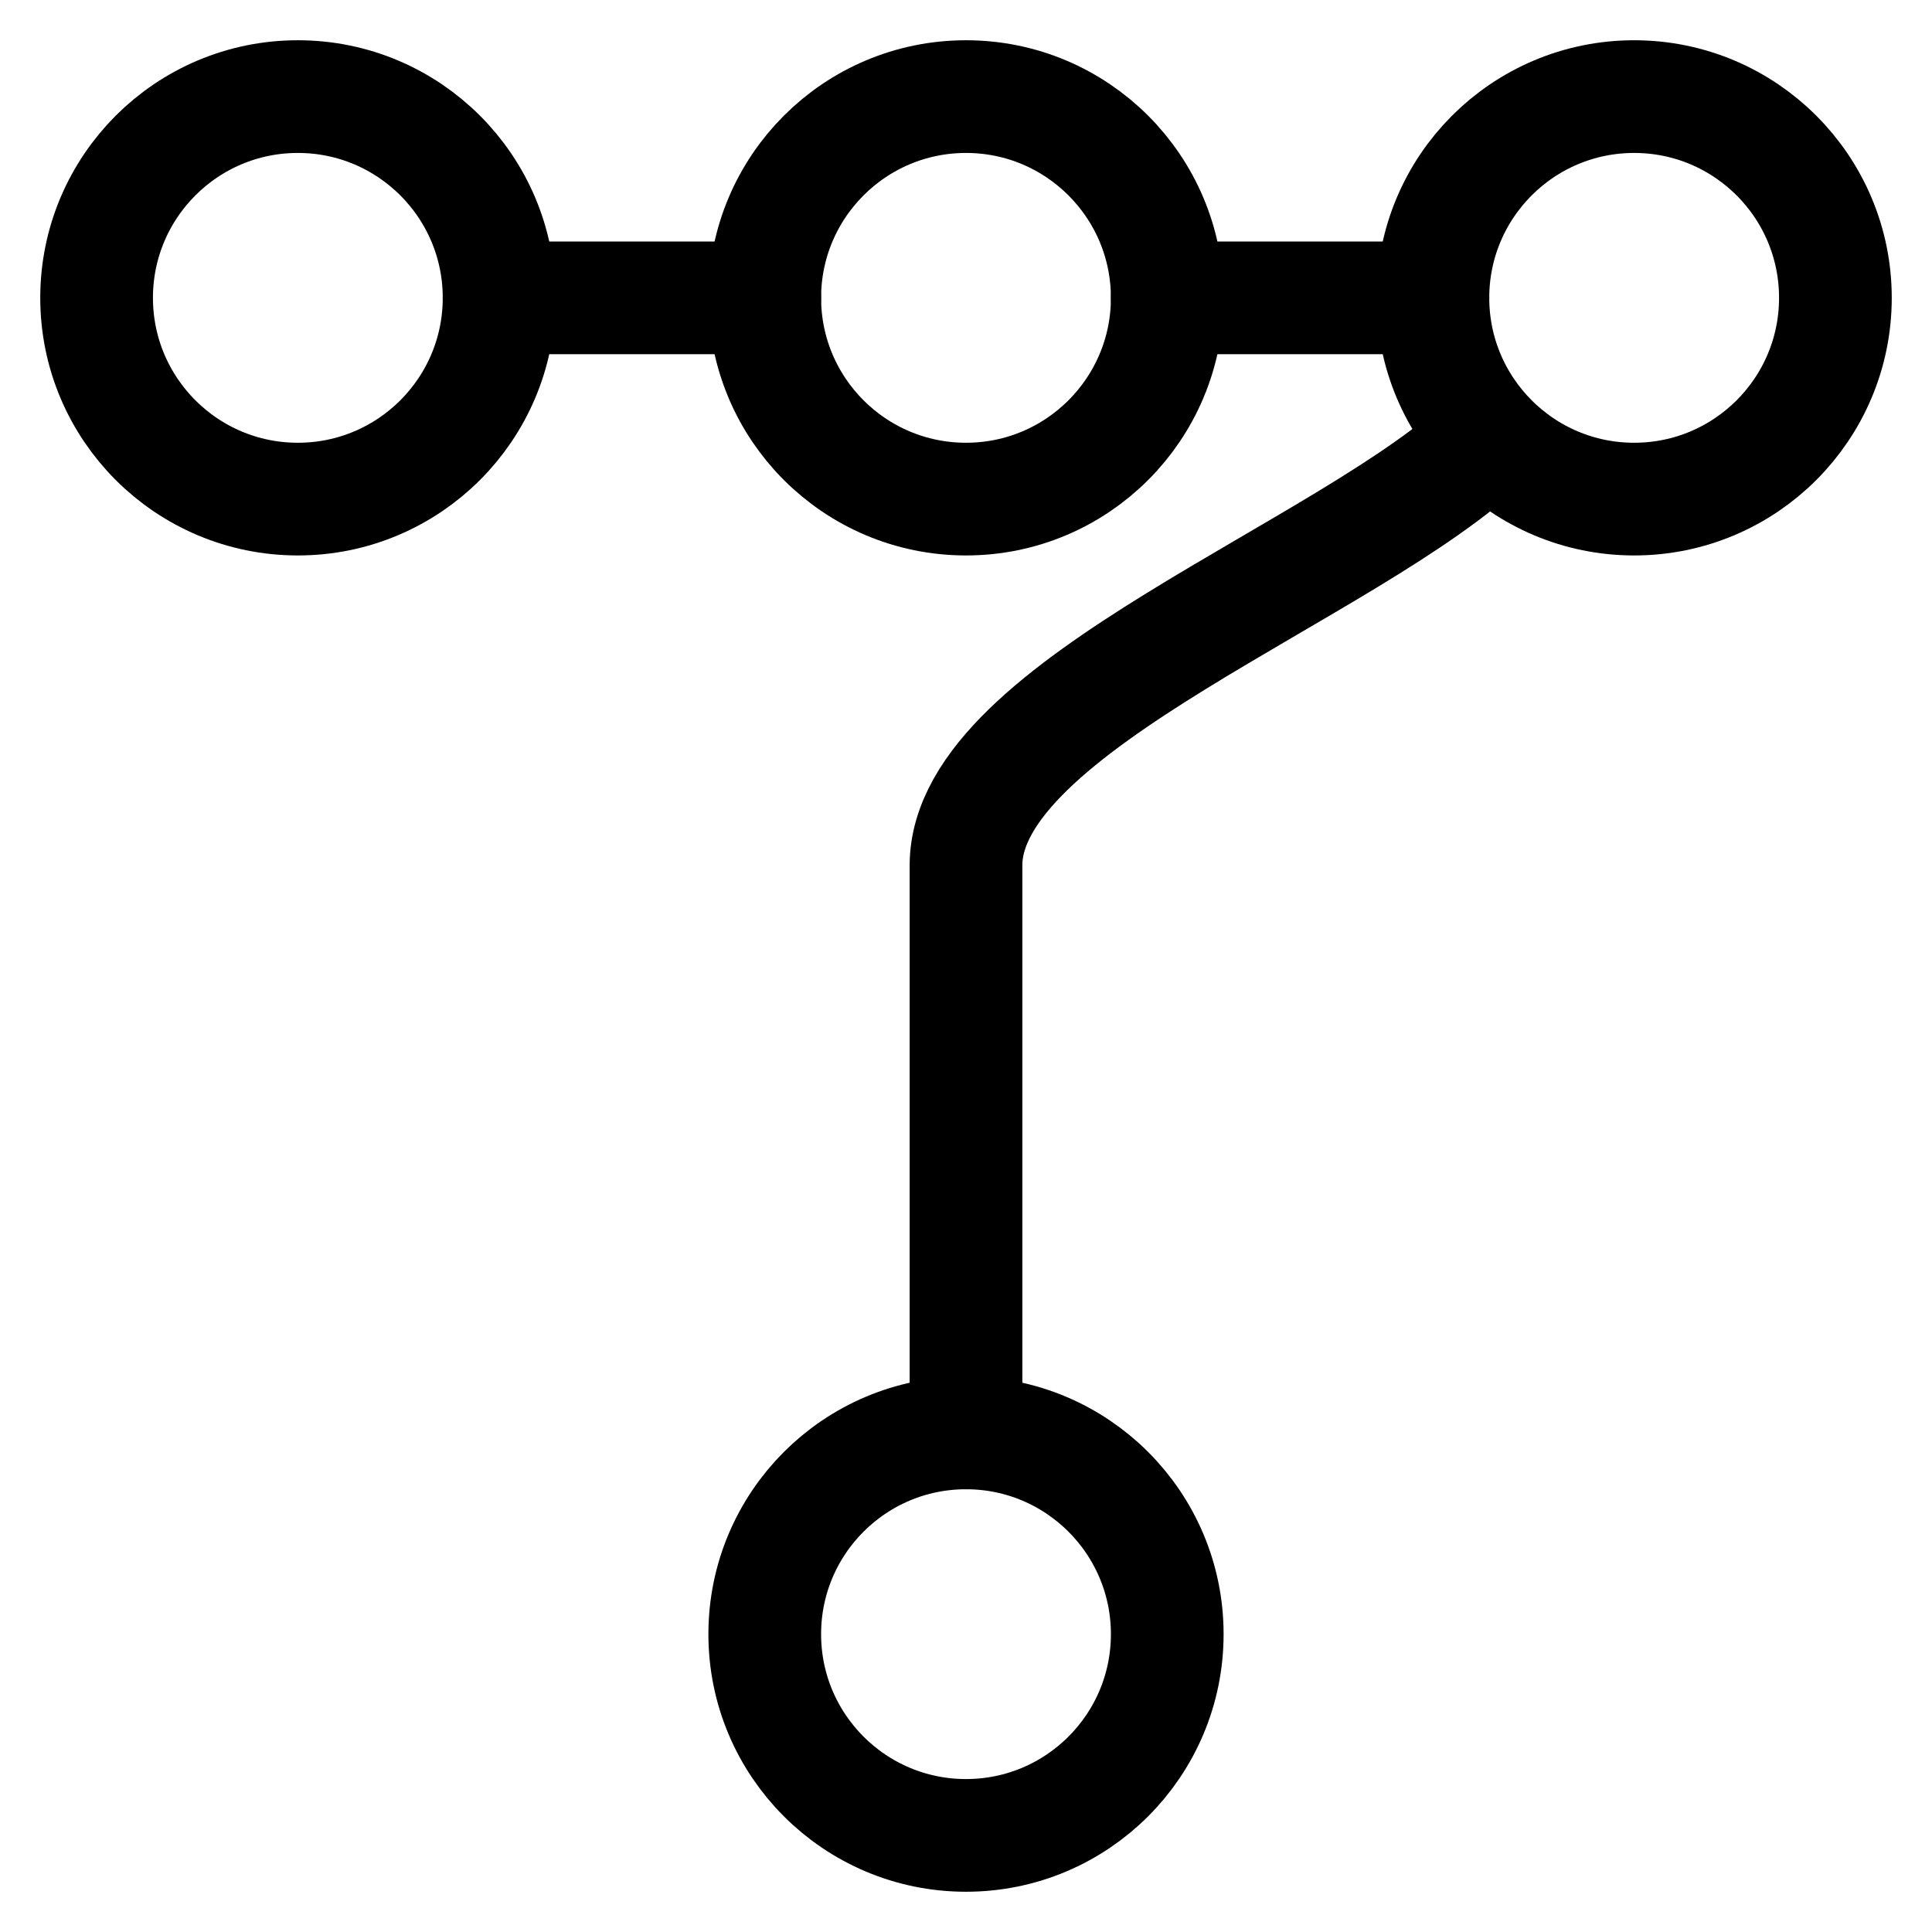
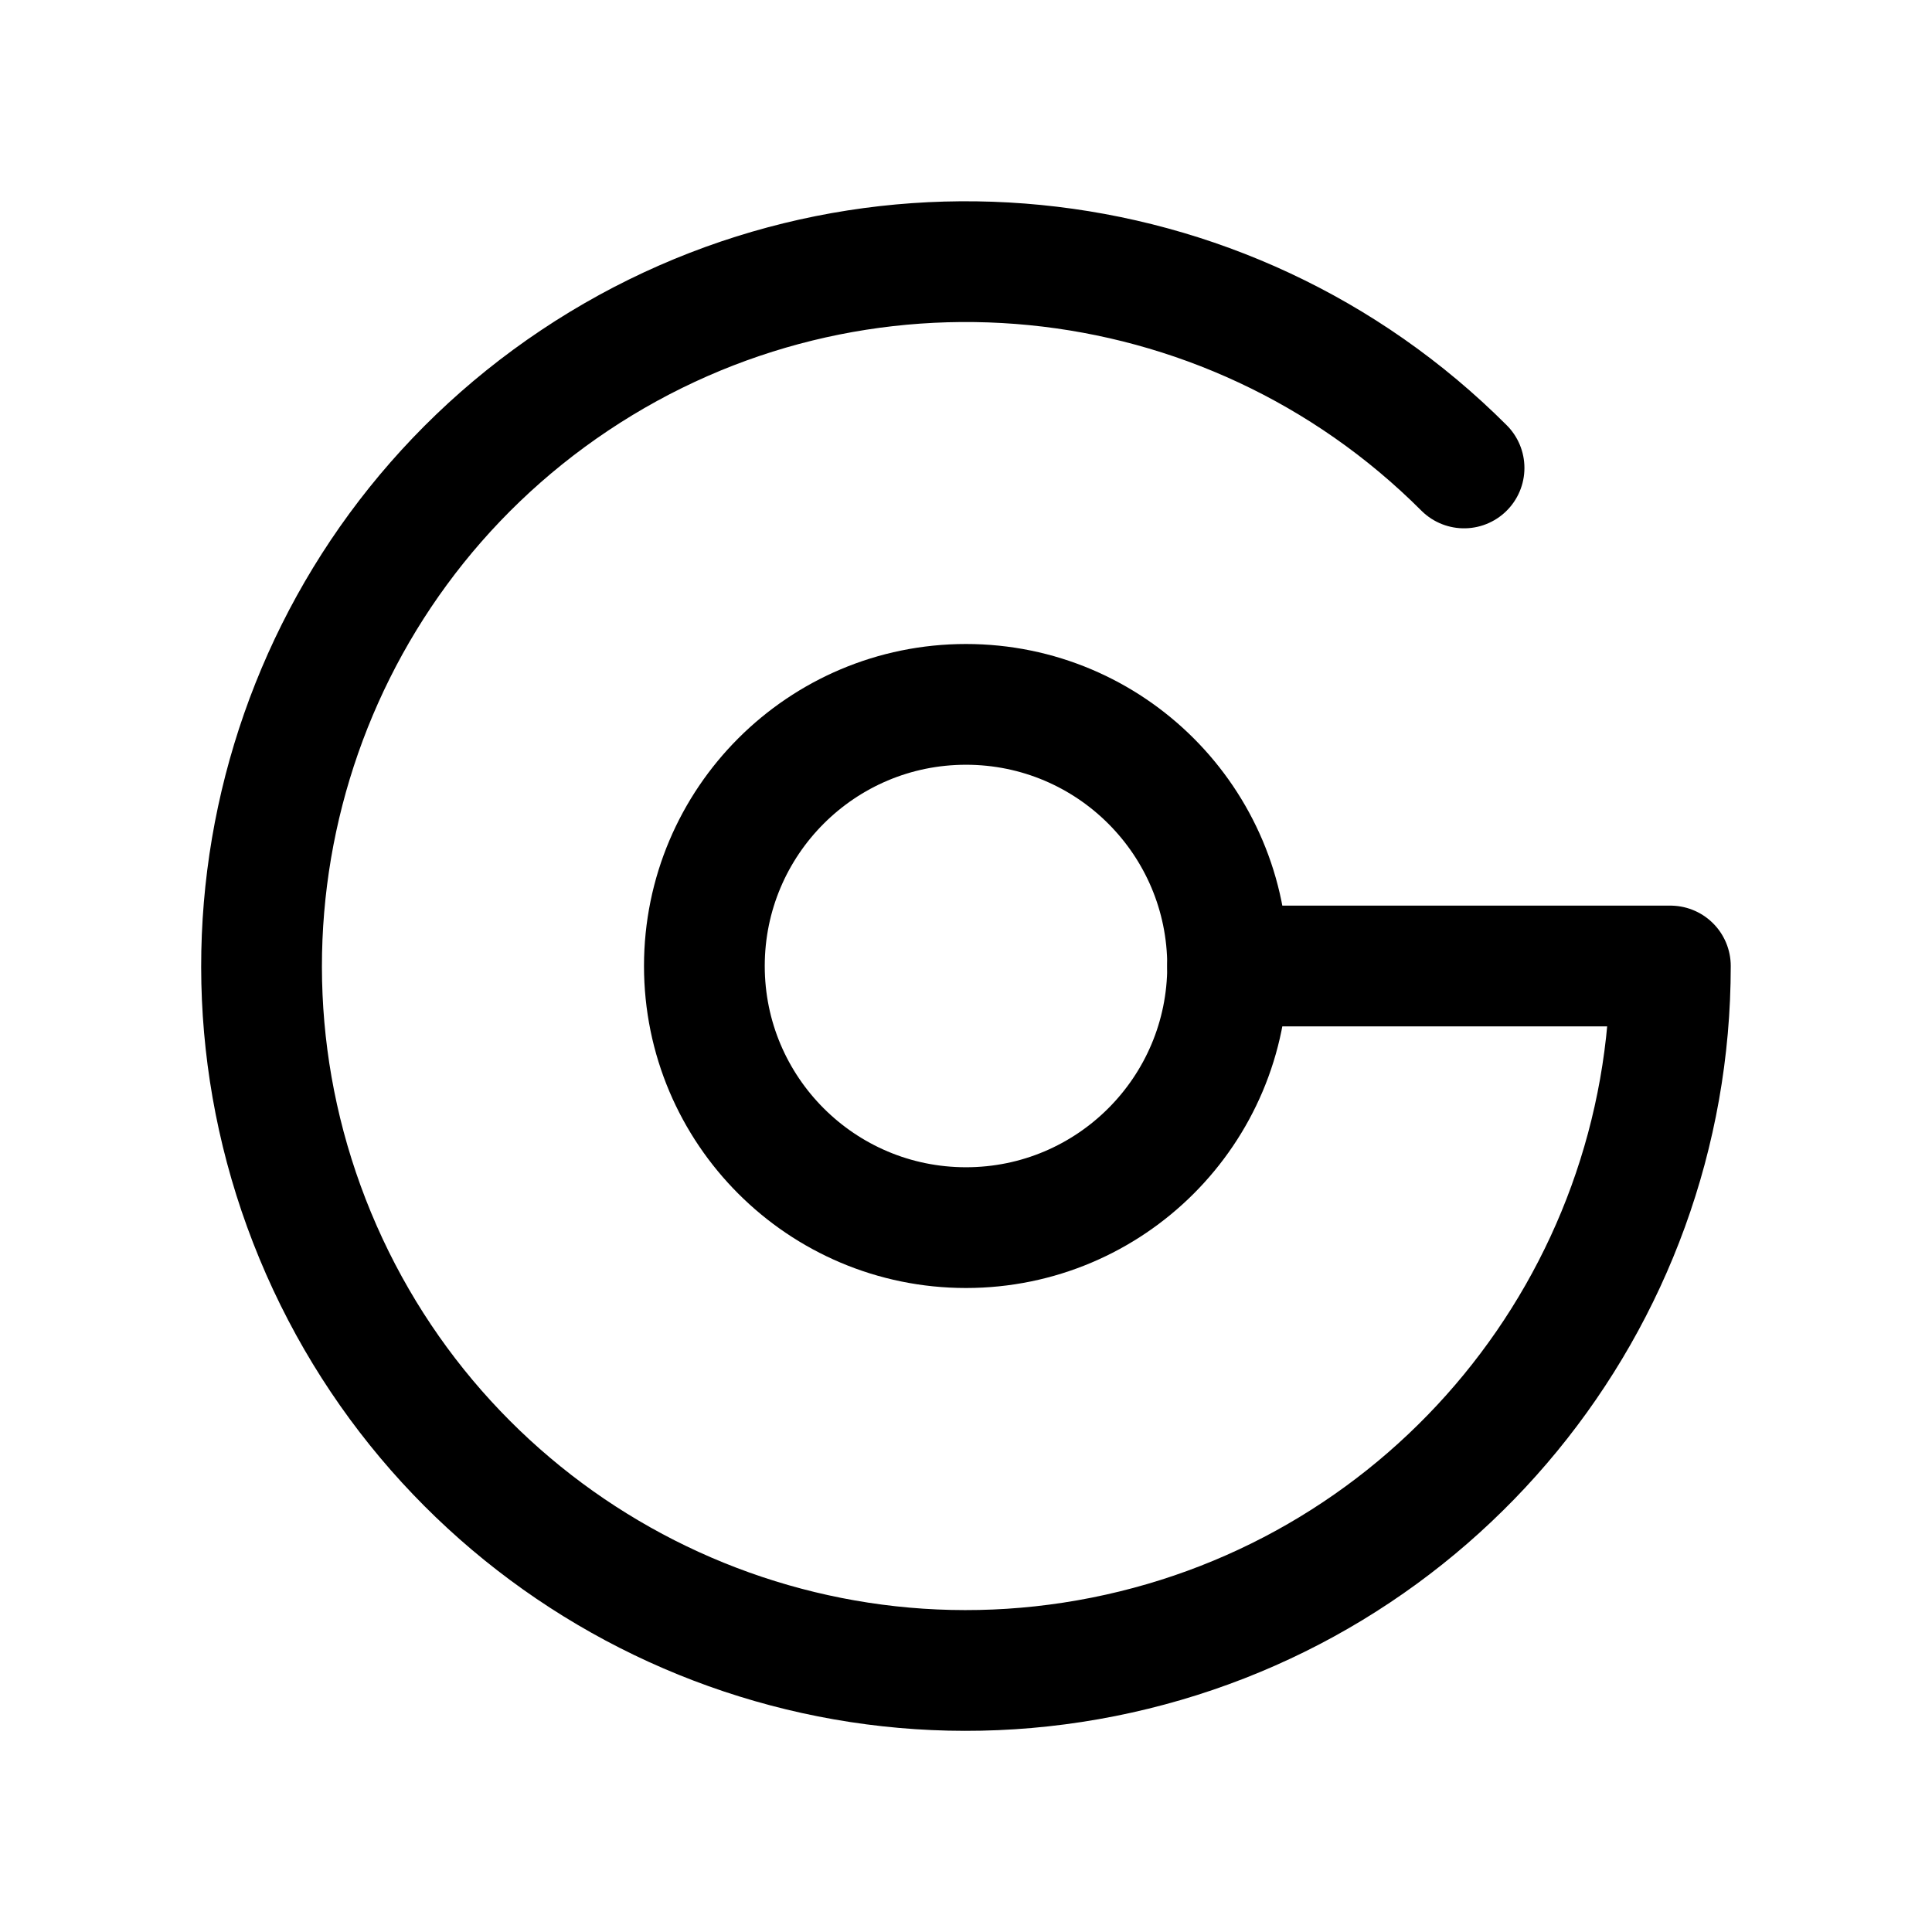
- <svg xmlns="http://www.w3.org/2000/svg" viewBox="0 0 24 24" width="24" height="24" fill="none" stroke="currentColor" stroke-width="1.4" stroke-linecap="round">
-   <path d="M6.2 3.7H9.5M14.5 3.7H17.8" />
-   <path d="M18.5 5.44C16.78 7.1 12 8.75 12 10.75V17.8" />
-   <circle cx="3.7" cy="3.7" r="2.5" />
-   <circle cx="12" cy="3.7" r="2.5" />
-   <circle cx="20.3" cy="3.7" r="2.5" />
-   <circle cx="12" cy="20.3" r="2.5" />
+ <svg xmlns="http://www.w3.org/2000/svg" viewBox="0 0 24 24" width="24" height="24" fill="none" stroke="currentColor" stroke-width="1.5" stroke-linecap="round" stroke-linejoin="round">
+   <path d="M18.187 5.813A8.75 8.75 0 1 0 20.75 12H15.25" />
+   <circle cx="12" cy="12" r="3.25" />
</svg>
